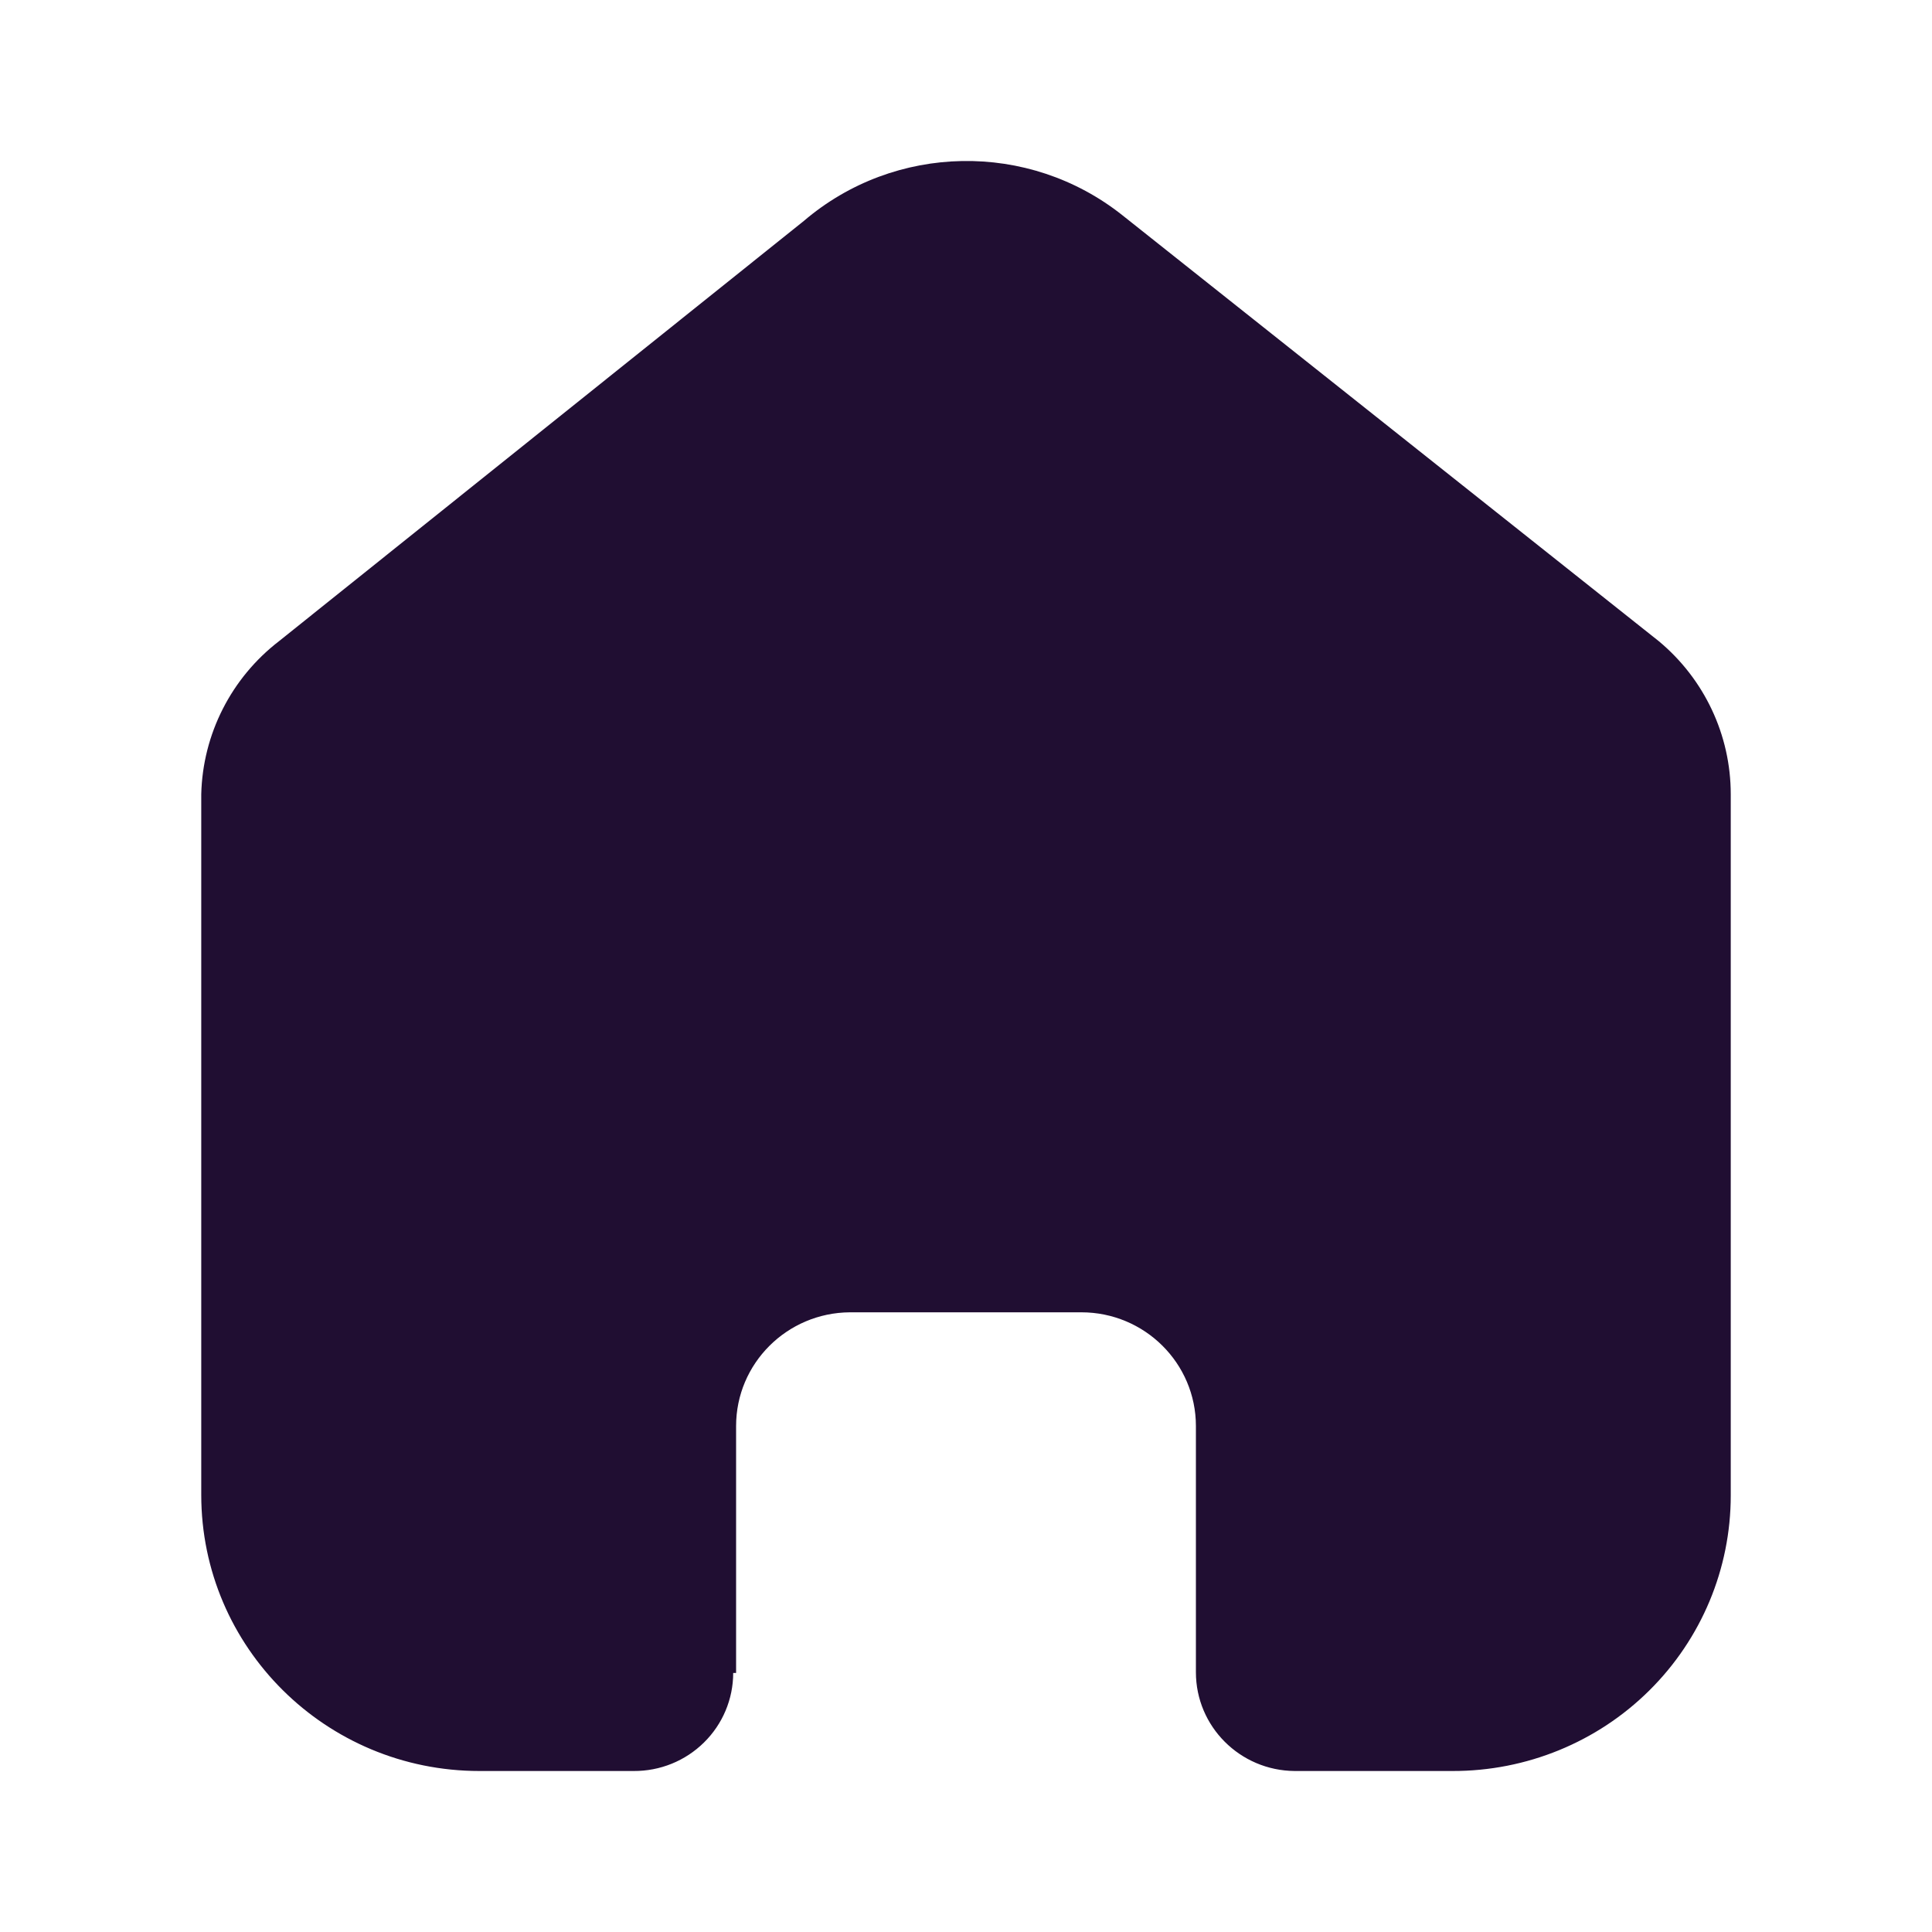
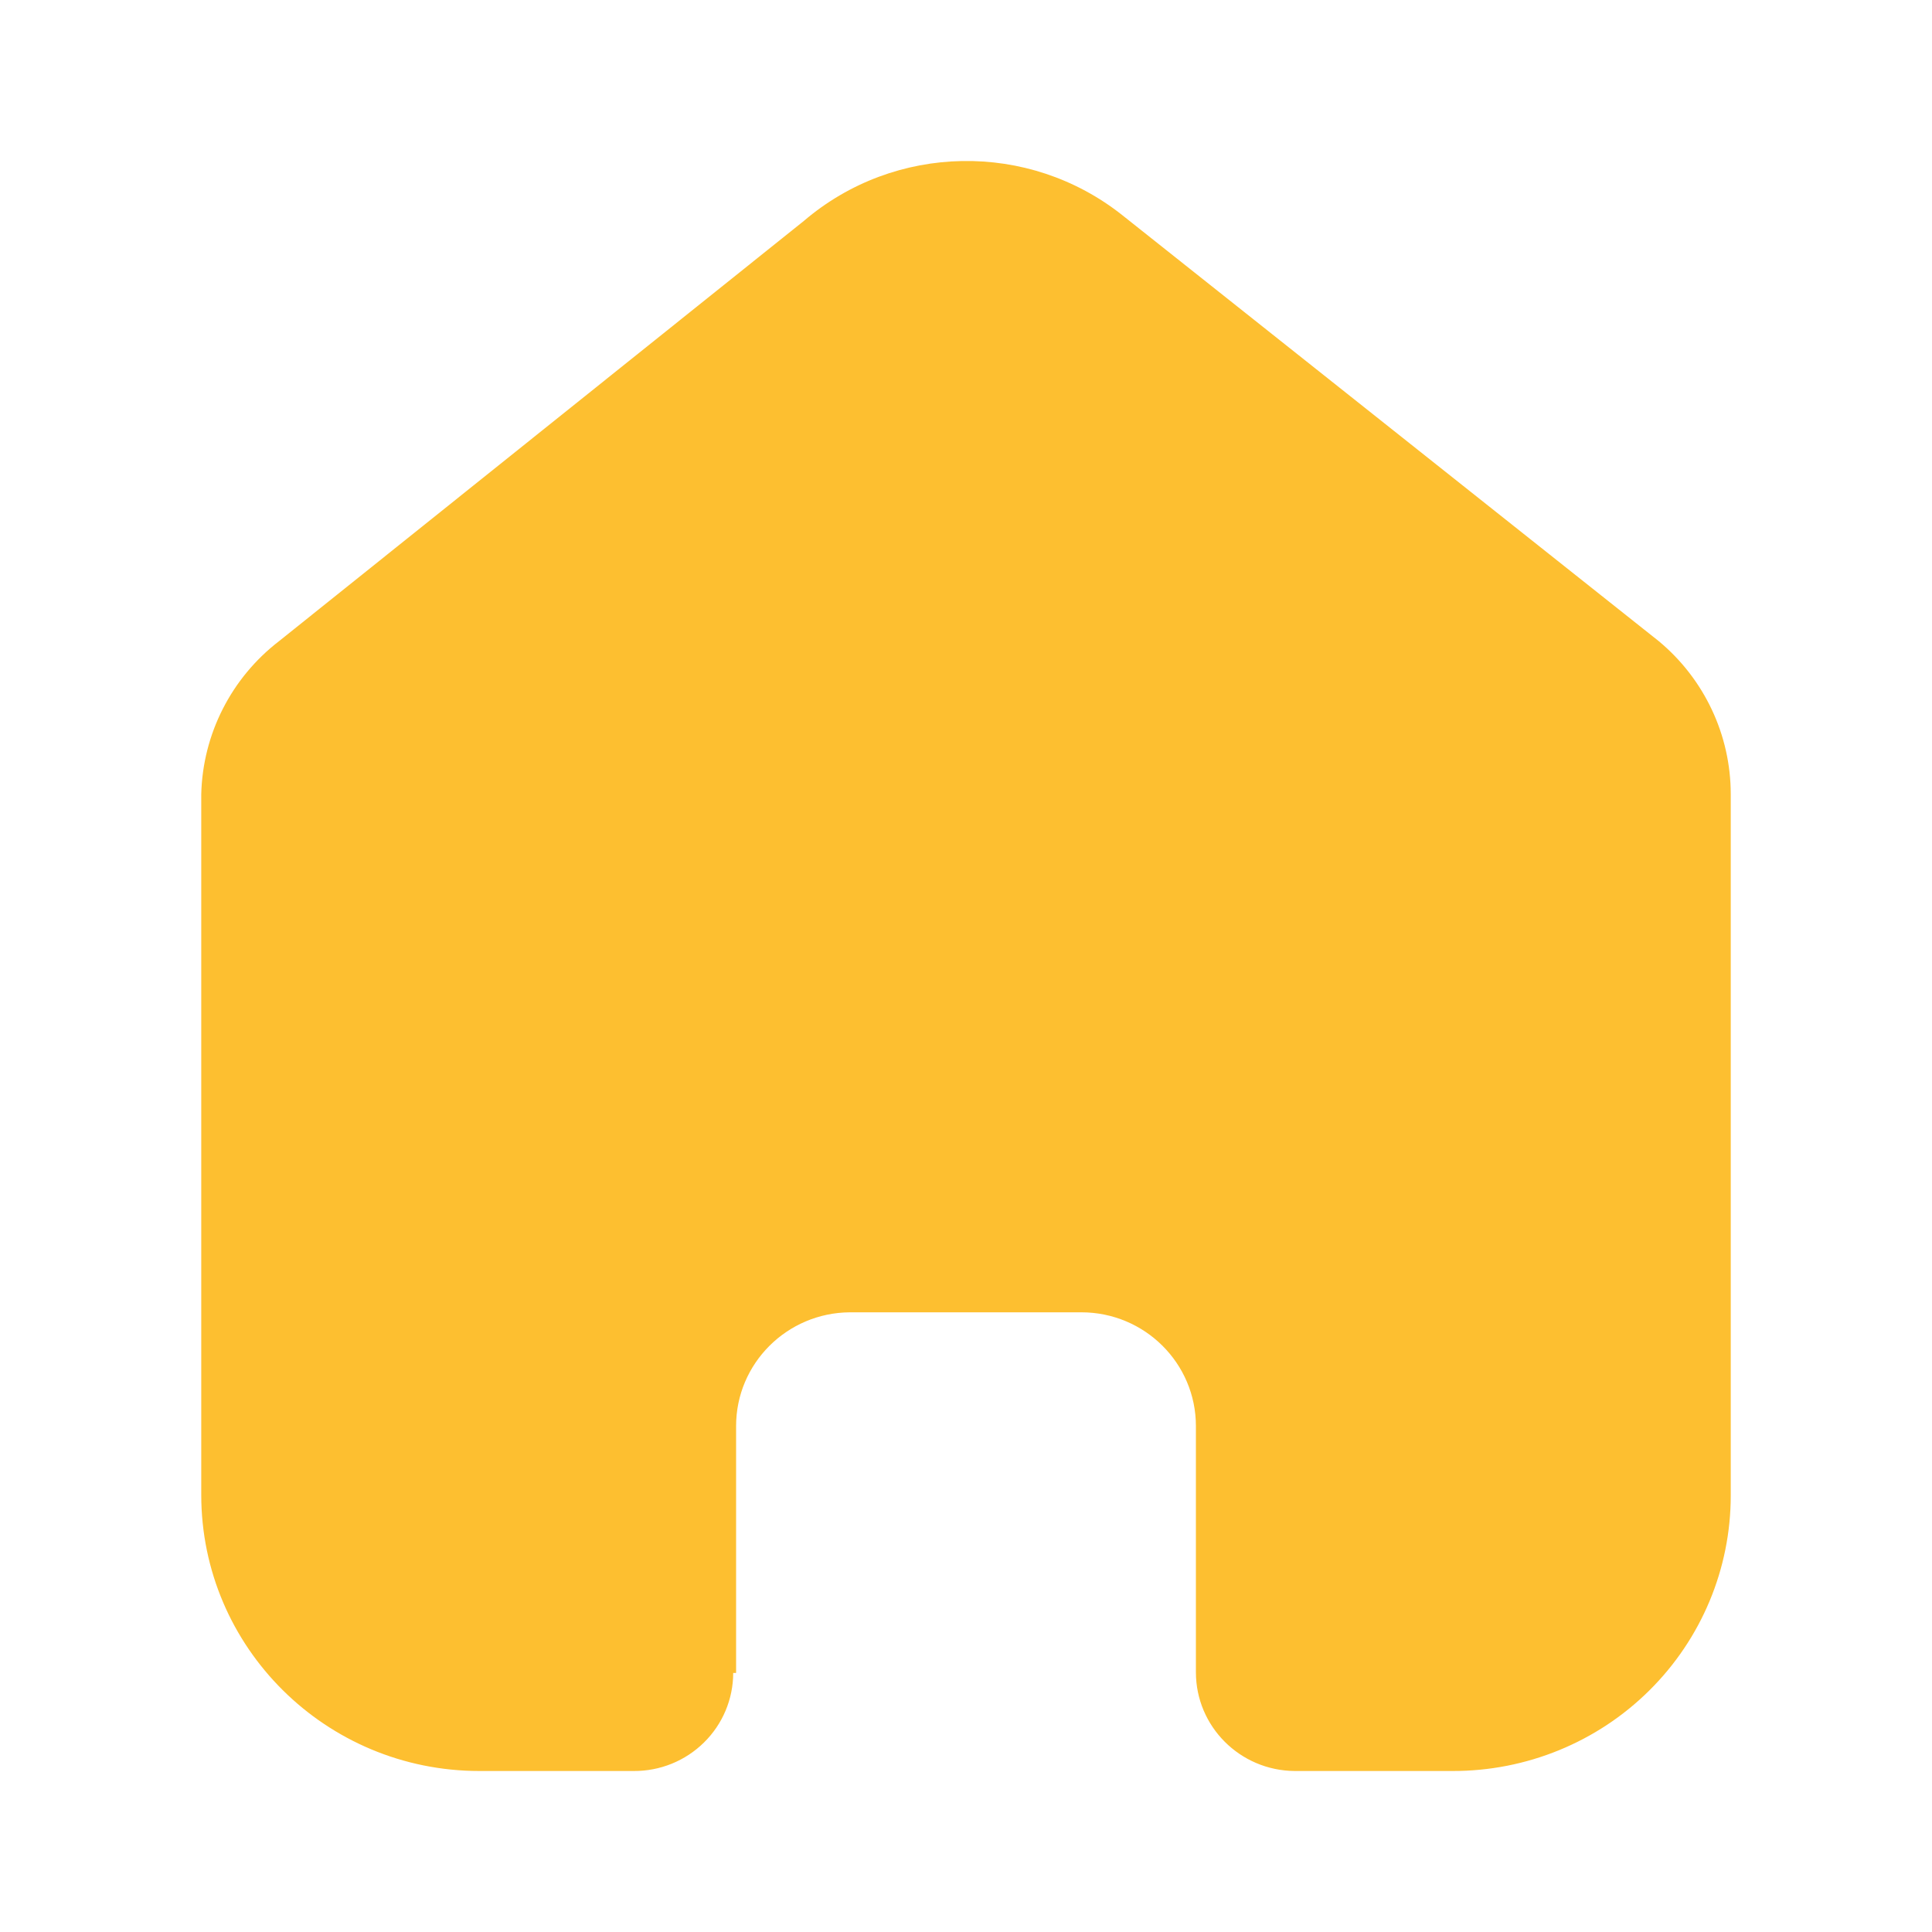
- <svg xmlns="http://www.w3.org/2000/svg" fill="#FDBF30" width="24" height="24" viewBox="0 0 24 24">
-   <path fill="#200E32" d="M6.644,18.782 L6.644,15.715 C6.644,14.938 7.276,14.307 8.058,14.302 L10.933,14.302 C11.719,14.302 12.356,14.935 12.356,15.715 L12.356,15.715 L12.356,18.773 C12.356,19.447 12.904,19.995 13.583,20 L15.544,20 C16.46,20.002 17.339,19.643 17.987,19.001 C18.636,18.359 19,17.487 19,16.578 L19,7.866 C19,7.131 18.672,6.435 18.105,5.964 L11.443,0.674 C10.279,-0.251 8.615,-0.221 7.485,0.745 C7.485,0.745 0.967,5.964 0.967,5.964 C0.373,6.421 0.018,7.12 0,7.866 L0,16.569 C0,18.464 1.547,20 3.456,20 L5.372,20 C5.699,20.002 6.013,19.875 6.245,19.646 C6.477,19.418 6.608,19.107 6.608,18.782 L6.644,18.782 Z" transform="translate(2.5 2)" />
+ <svg xmlns="http://www.w3.org/2000/svg" width="24" height="24" viewBox="0 0 24 24">
+   <path fill="#FDBF30" d="M6.644,18.782 L6.644,15.715 C6.644,14.938 7.276,14.307 8.058,14.302 L10.933,14.302 C11.719,14.302 12.356,14.935 12.356,15.715 L12.356,15.715 L12.356,18.773 C12.356,19.447 12.904,19.995 13.583,20 L15.544,20 C16.46,20.002 17.339,19.643 17.987,19.001 C18.636,18.359 19,17.487 19,16.578 L19,7.866 C19,7.131 18.672,6.435 18.105,5.964 L11.443,0.674 C10.279,-0.251 8.615,-0.221 7.485,0.745 C7.485,0.745 0.967,5.964 0.967,5.964 C0.373,6.421 0.018,7.12 0,7.866 L0,16.569 C0,18.464 1.547,20 3.456,20 L5.372,20 C5.699,20.002 6.013,19.875 6.245,19.646 C6.477,19.418 6.608,19.107 6.608,18.782 L6.644,18.782 Z" transform="translate(2.5 2)" />
</svg>
